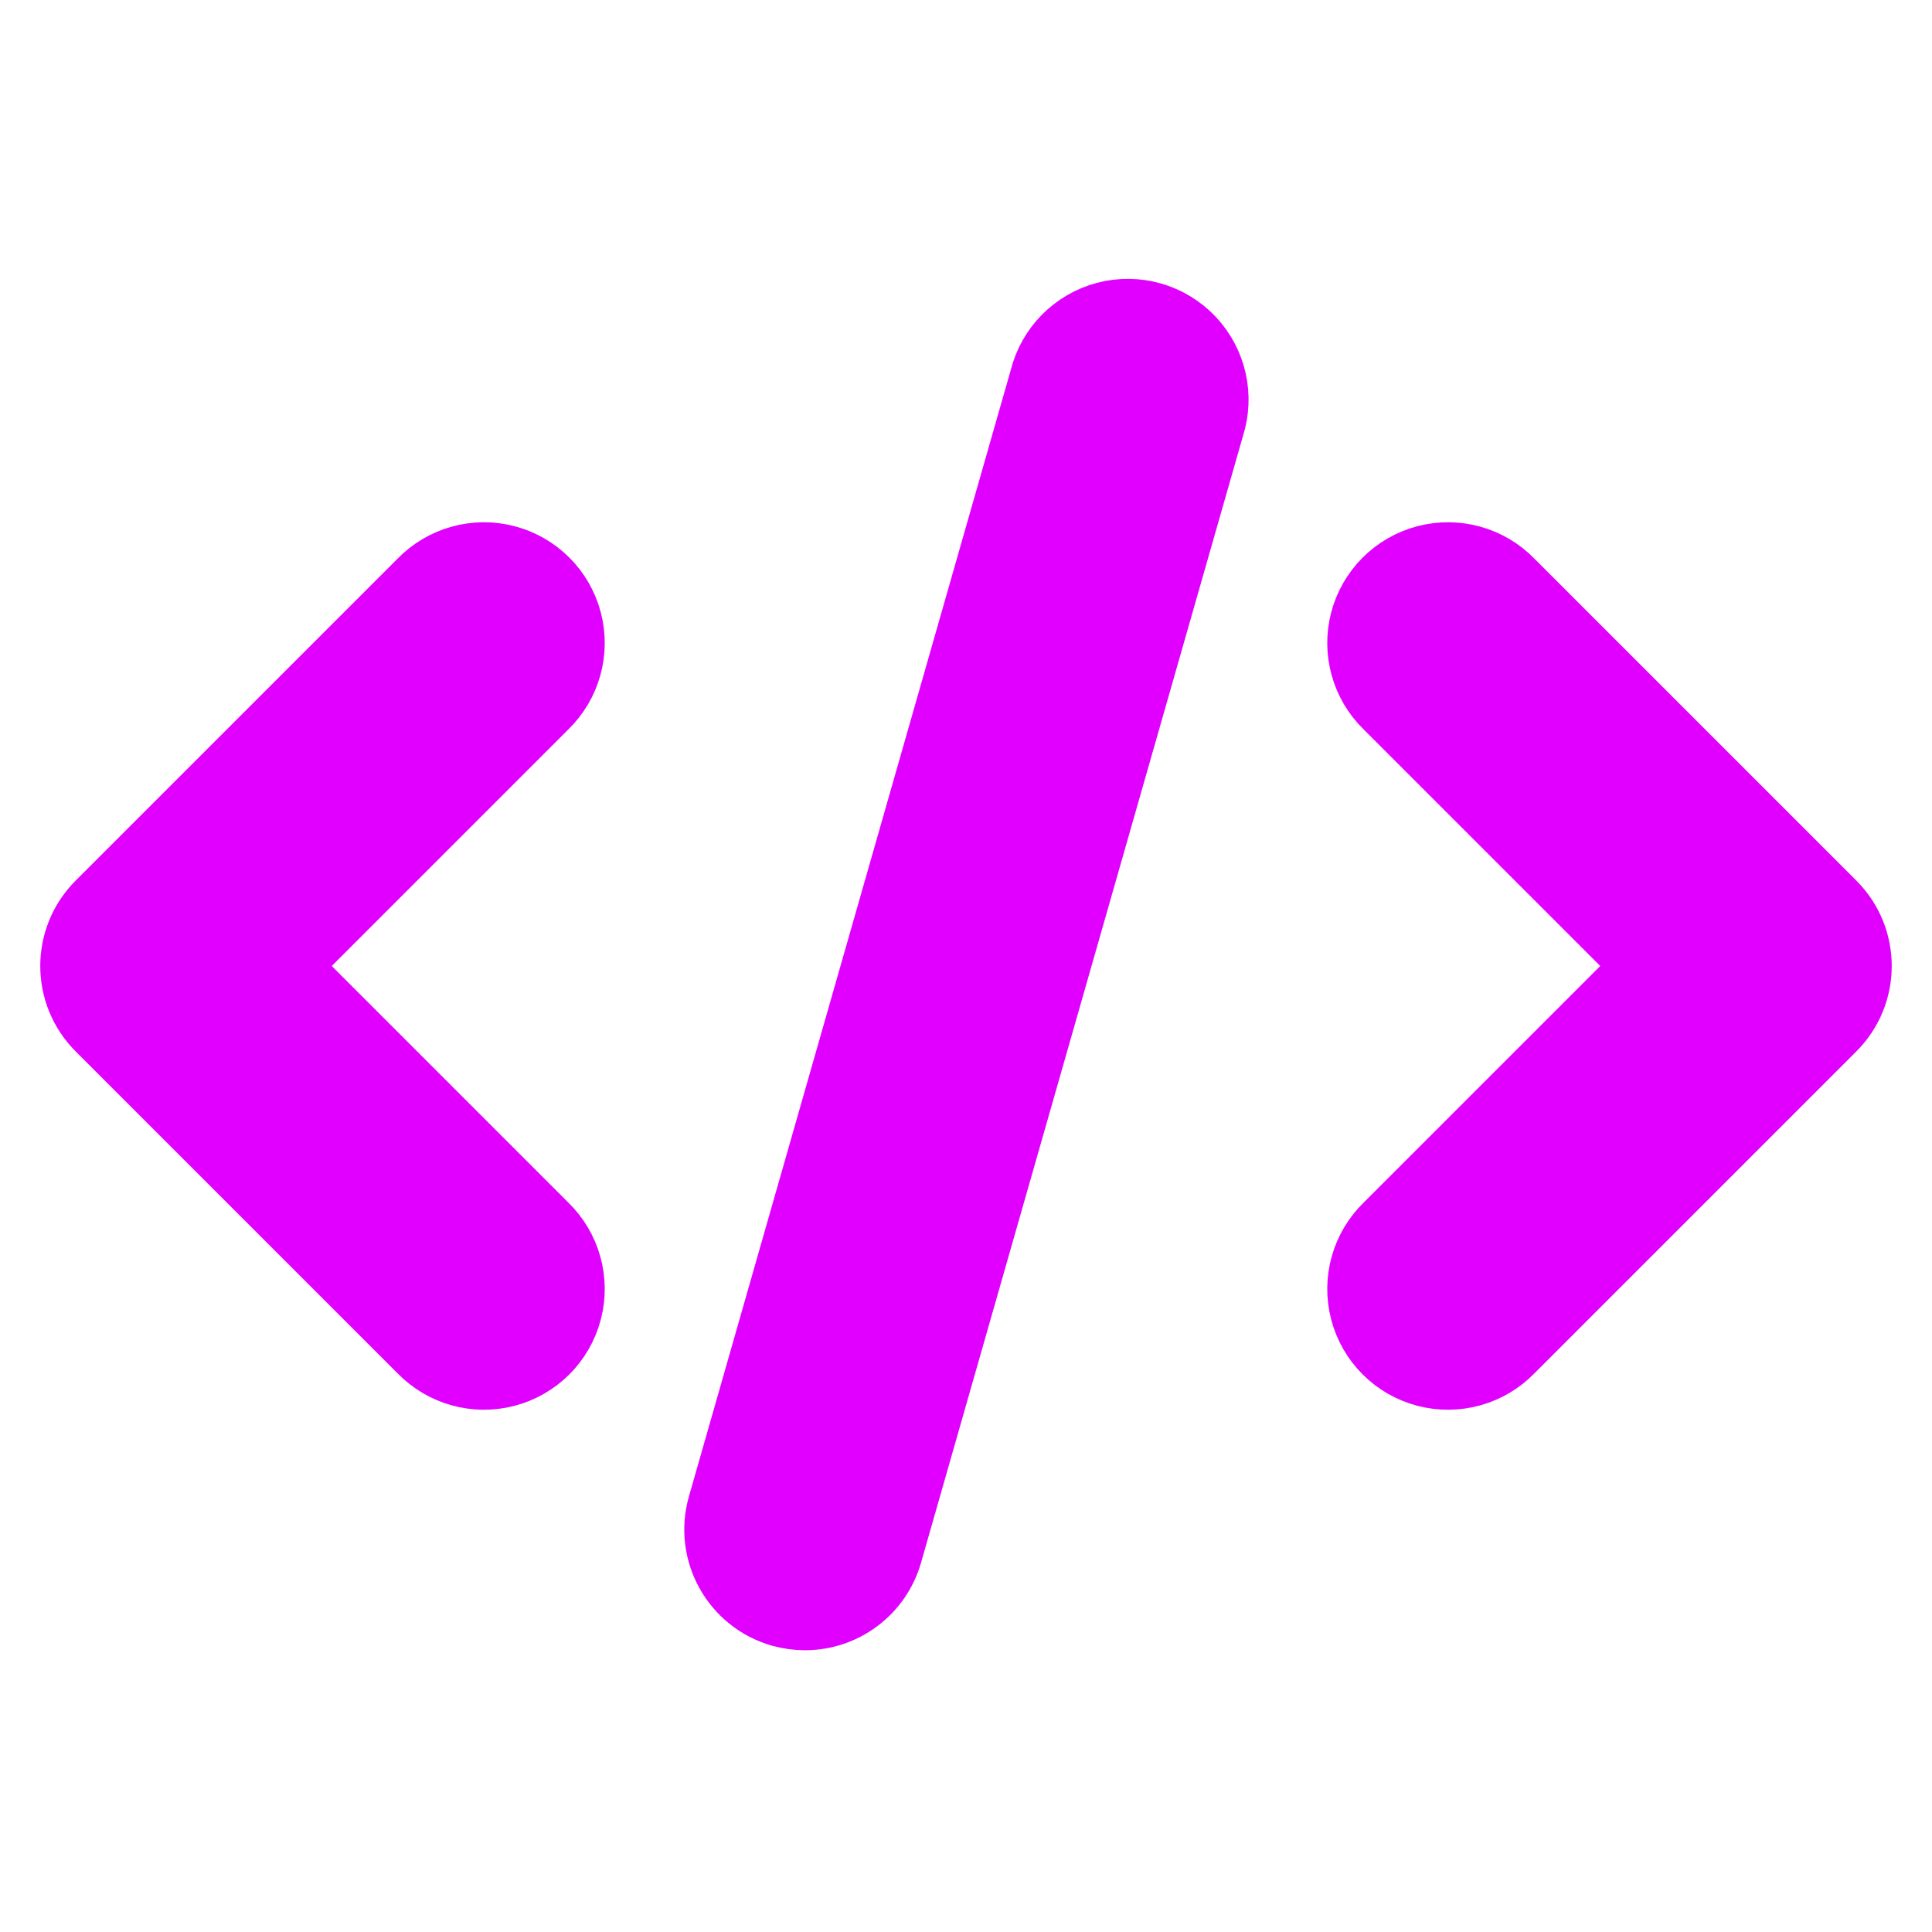
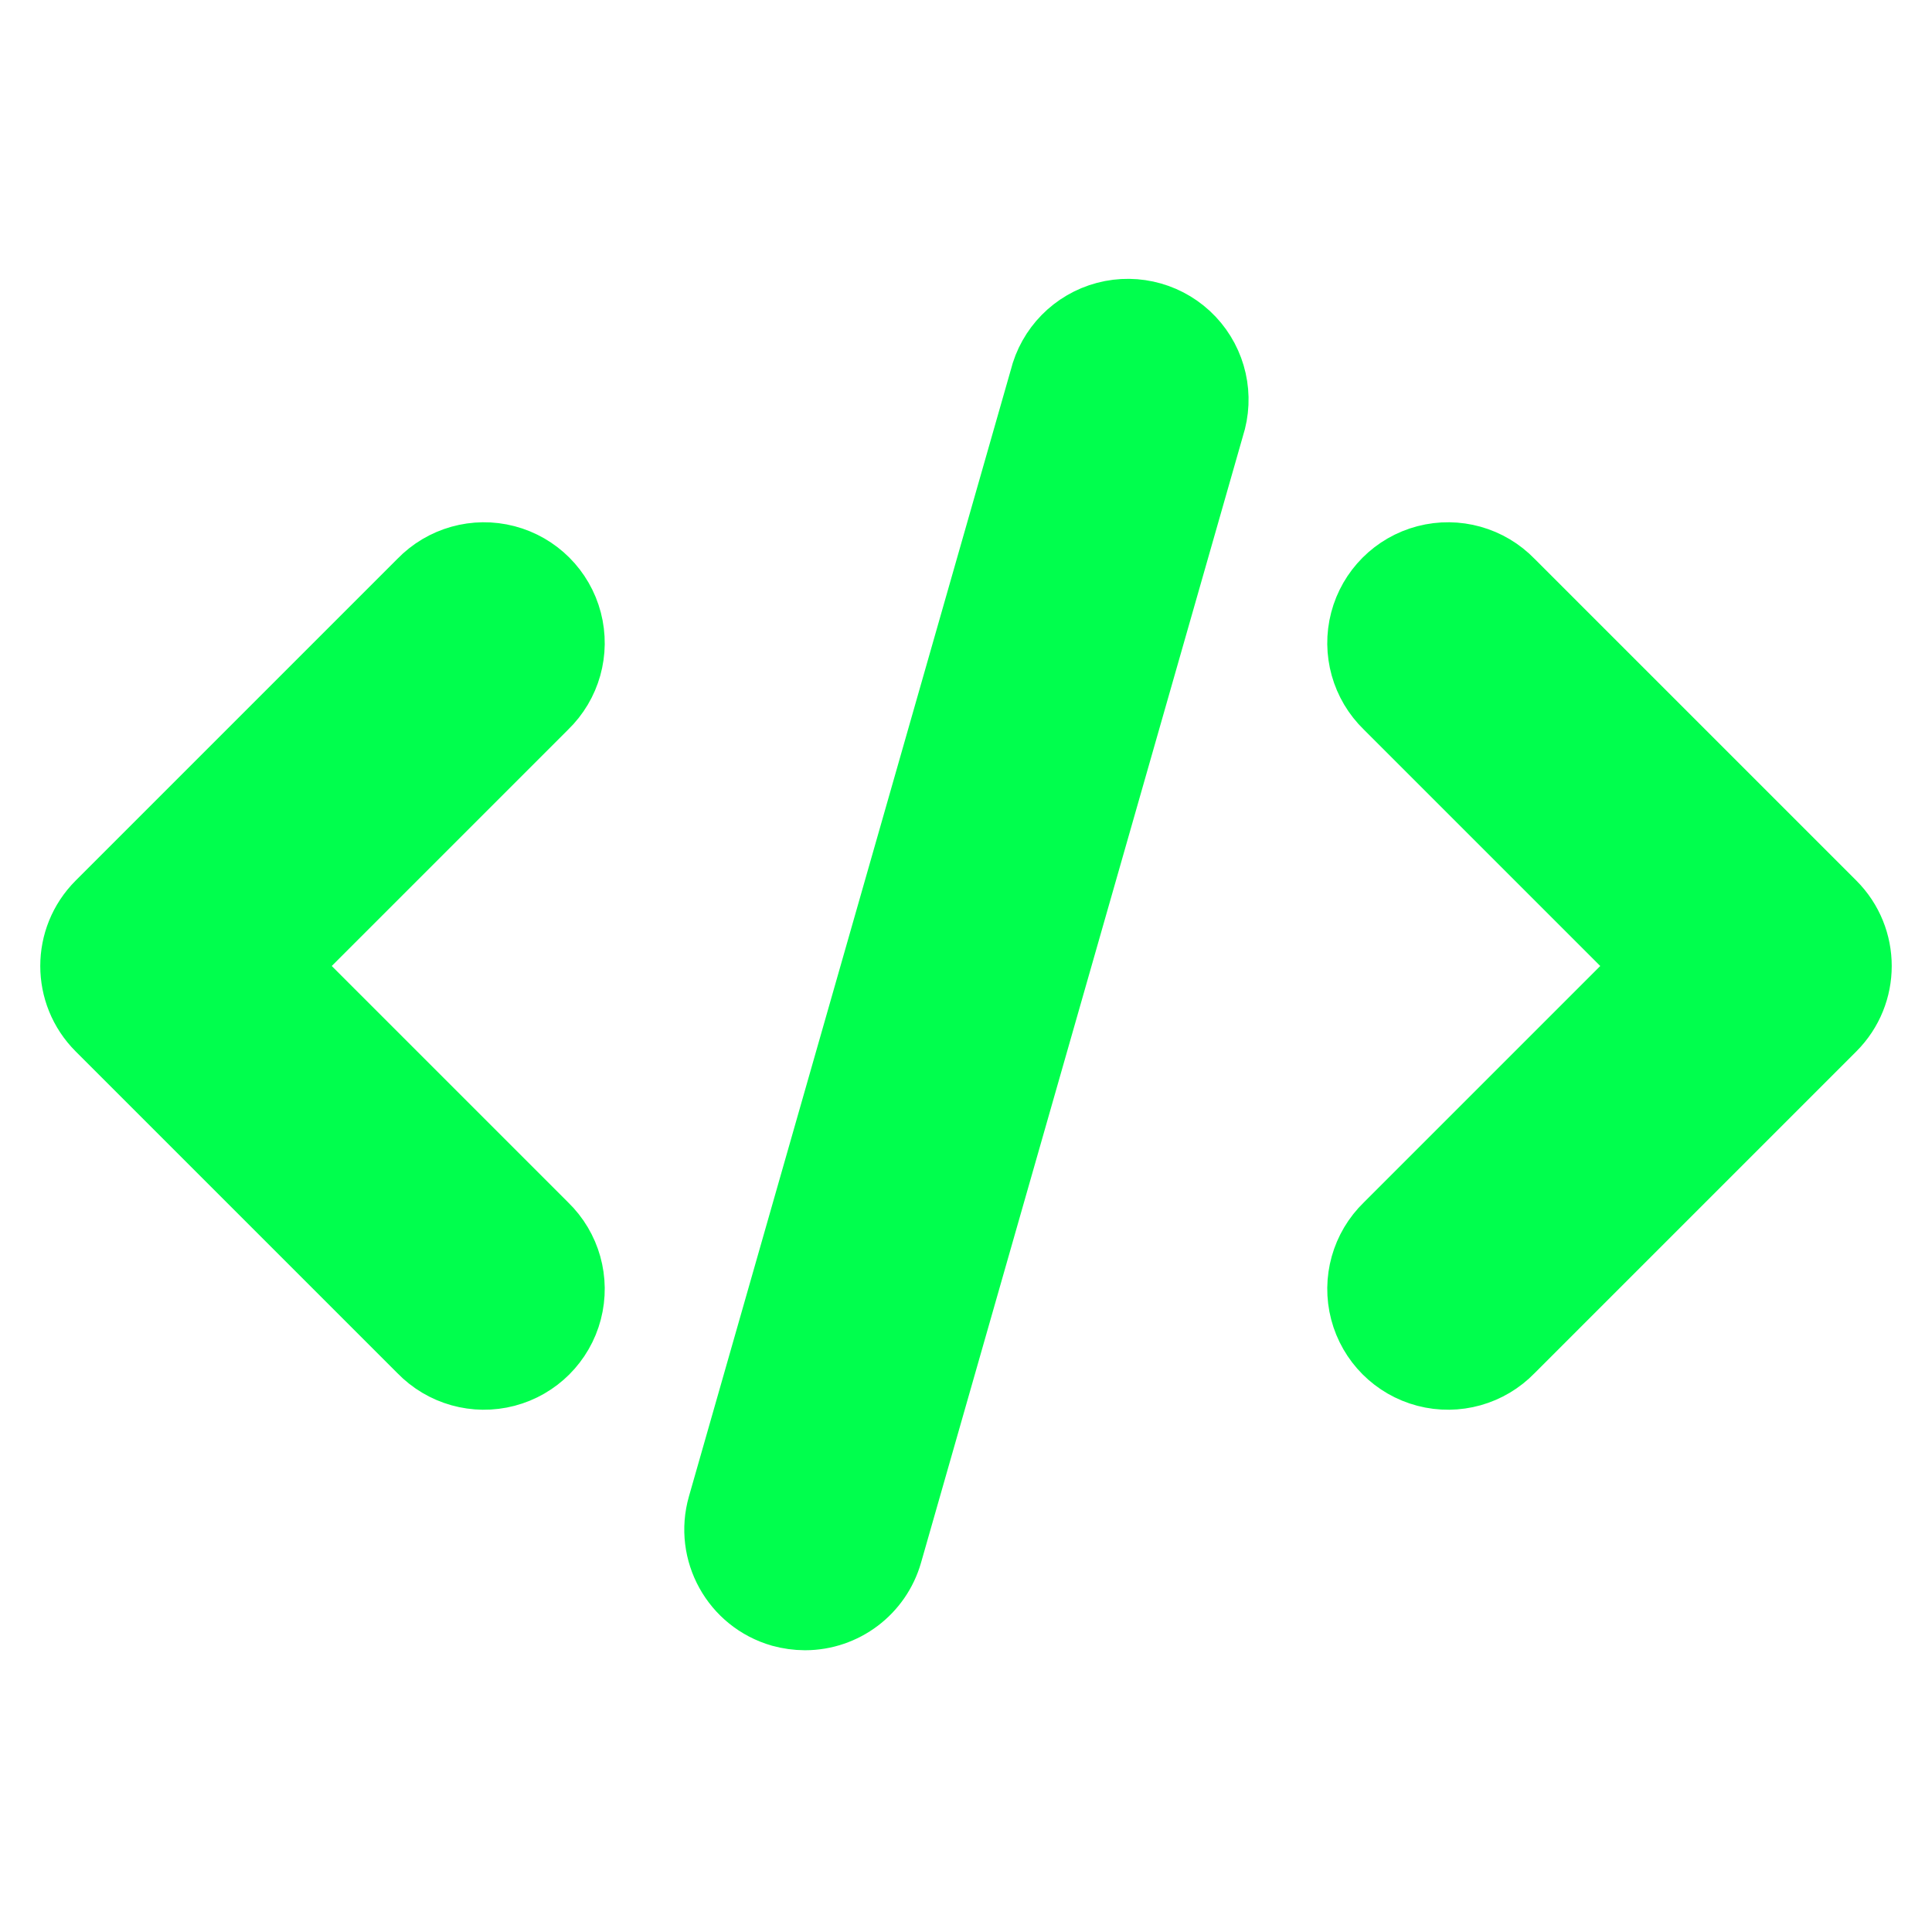
- <svg xmlns="http://www.w3.org/2000/svg" fill="#e100ff" viewBox="0 0 24 24" stroke="#e100ff">
+ <svg xmlns="http://www.w3.org/2000/svg" fill="#00ff4d" viewBox="0 0 24 24" stroke="#00ff4d">
  <g id="SVGRepo_bgCarrier" stroke-width="0" />
  <g id="SVGRepo_tracerCarrier" stroke-linecap="round" stroke-linejoin="round" />
  <g id="SVGRepo_iconCarrier">
    <path d="M1.293,11.293l4-4A1,1,0,1,1,6.707,8.707L3.414,12l3.293,3.293a1,1,0,1,1-1.414,1.414l-4-4A1,1,0,0,1,1.293,11.293Zm17.414-4a1,1,0,1,0-1.414,1.414L20.586,12l-3.293,3.293a1,1,0,1,0,1.414,1.414l4-4a1,1,0,0,0,0-1.414ZM13.039,4.726l-4,14a1,1,0,0,0,.686,1.236A1.053,1.053,0,0,0,10,20a1,1,0,0,0,.961-.726l4-14a1,1,0,1,0-1.922-.548Z" />
  </g>
</svg>
